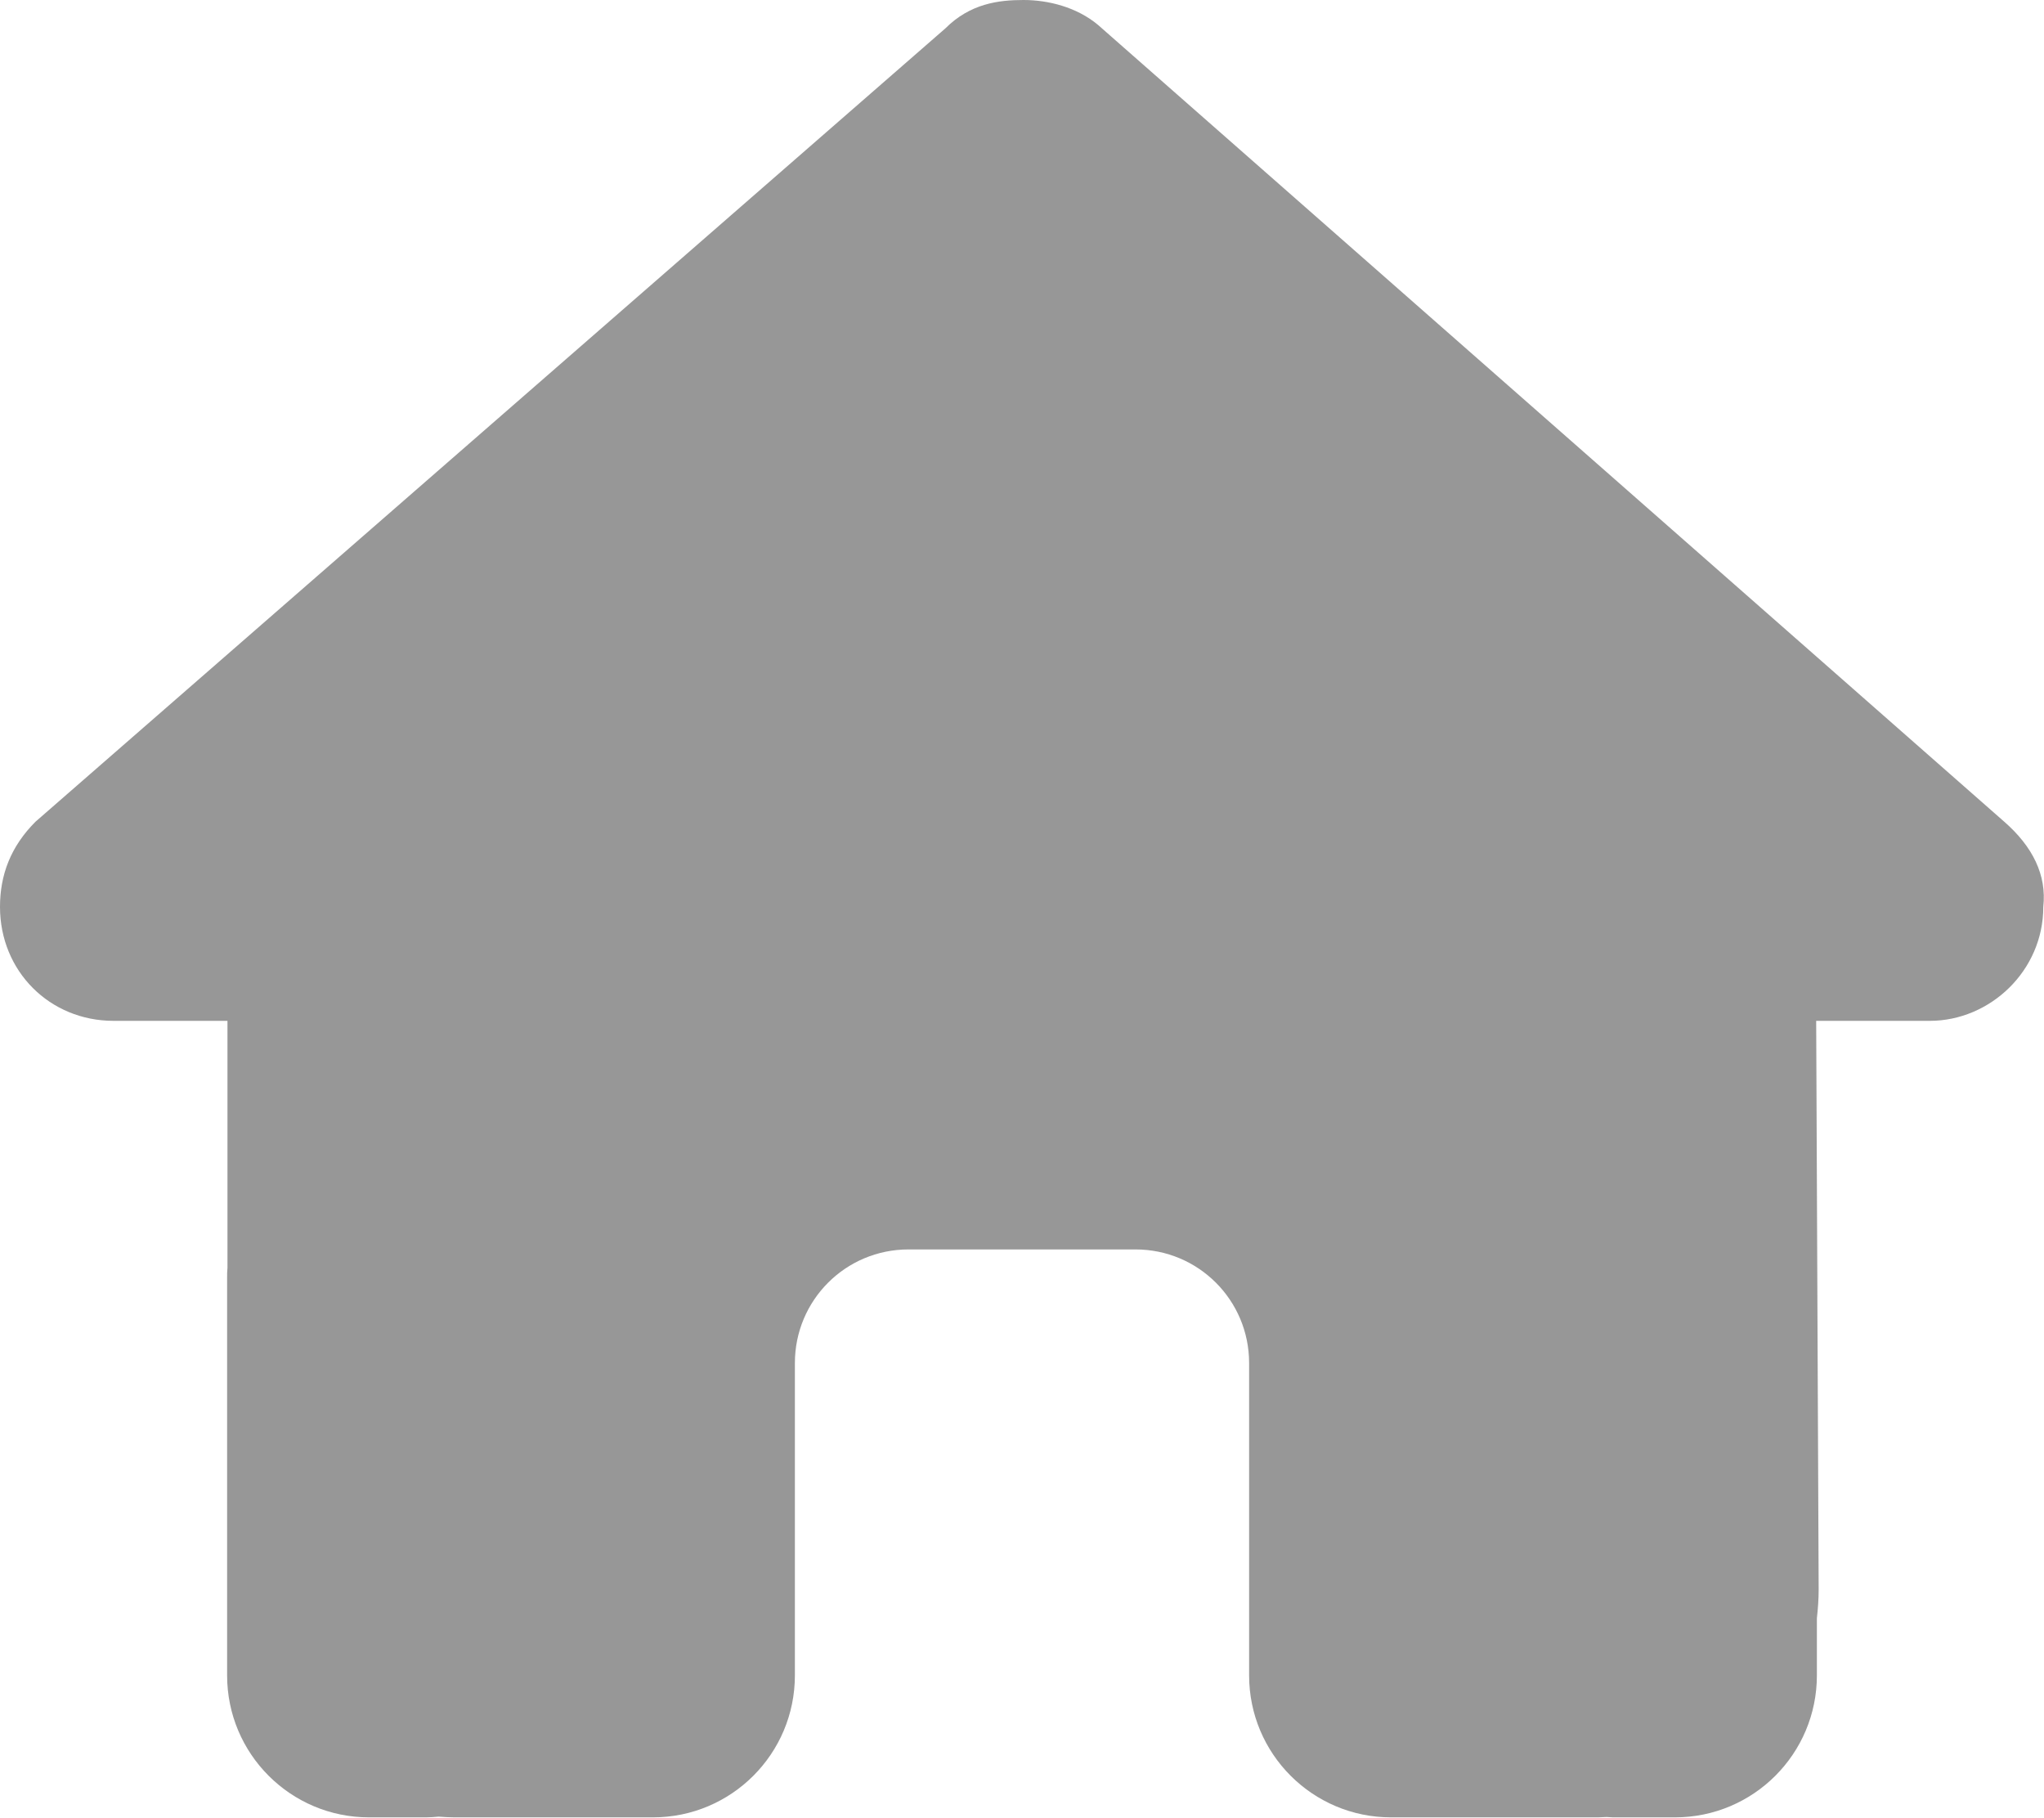
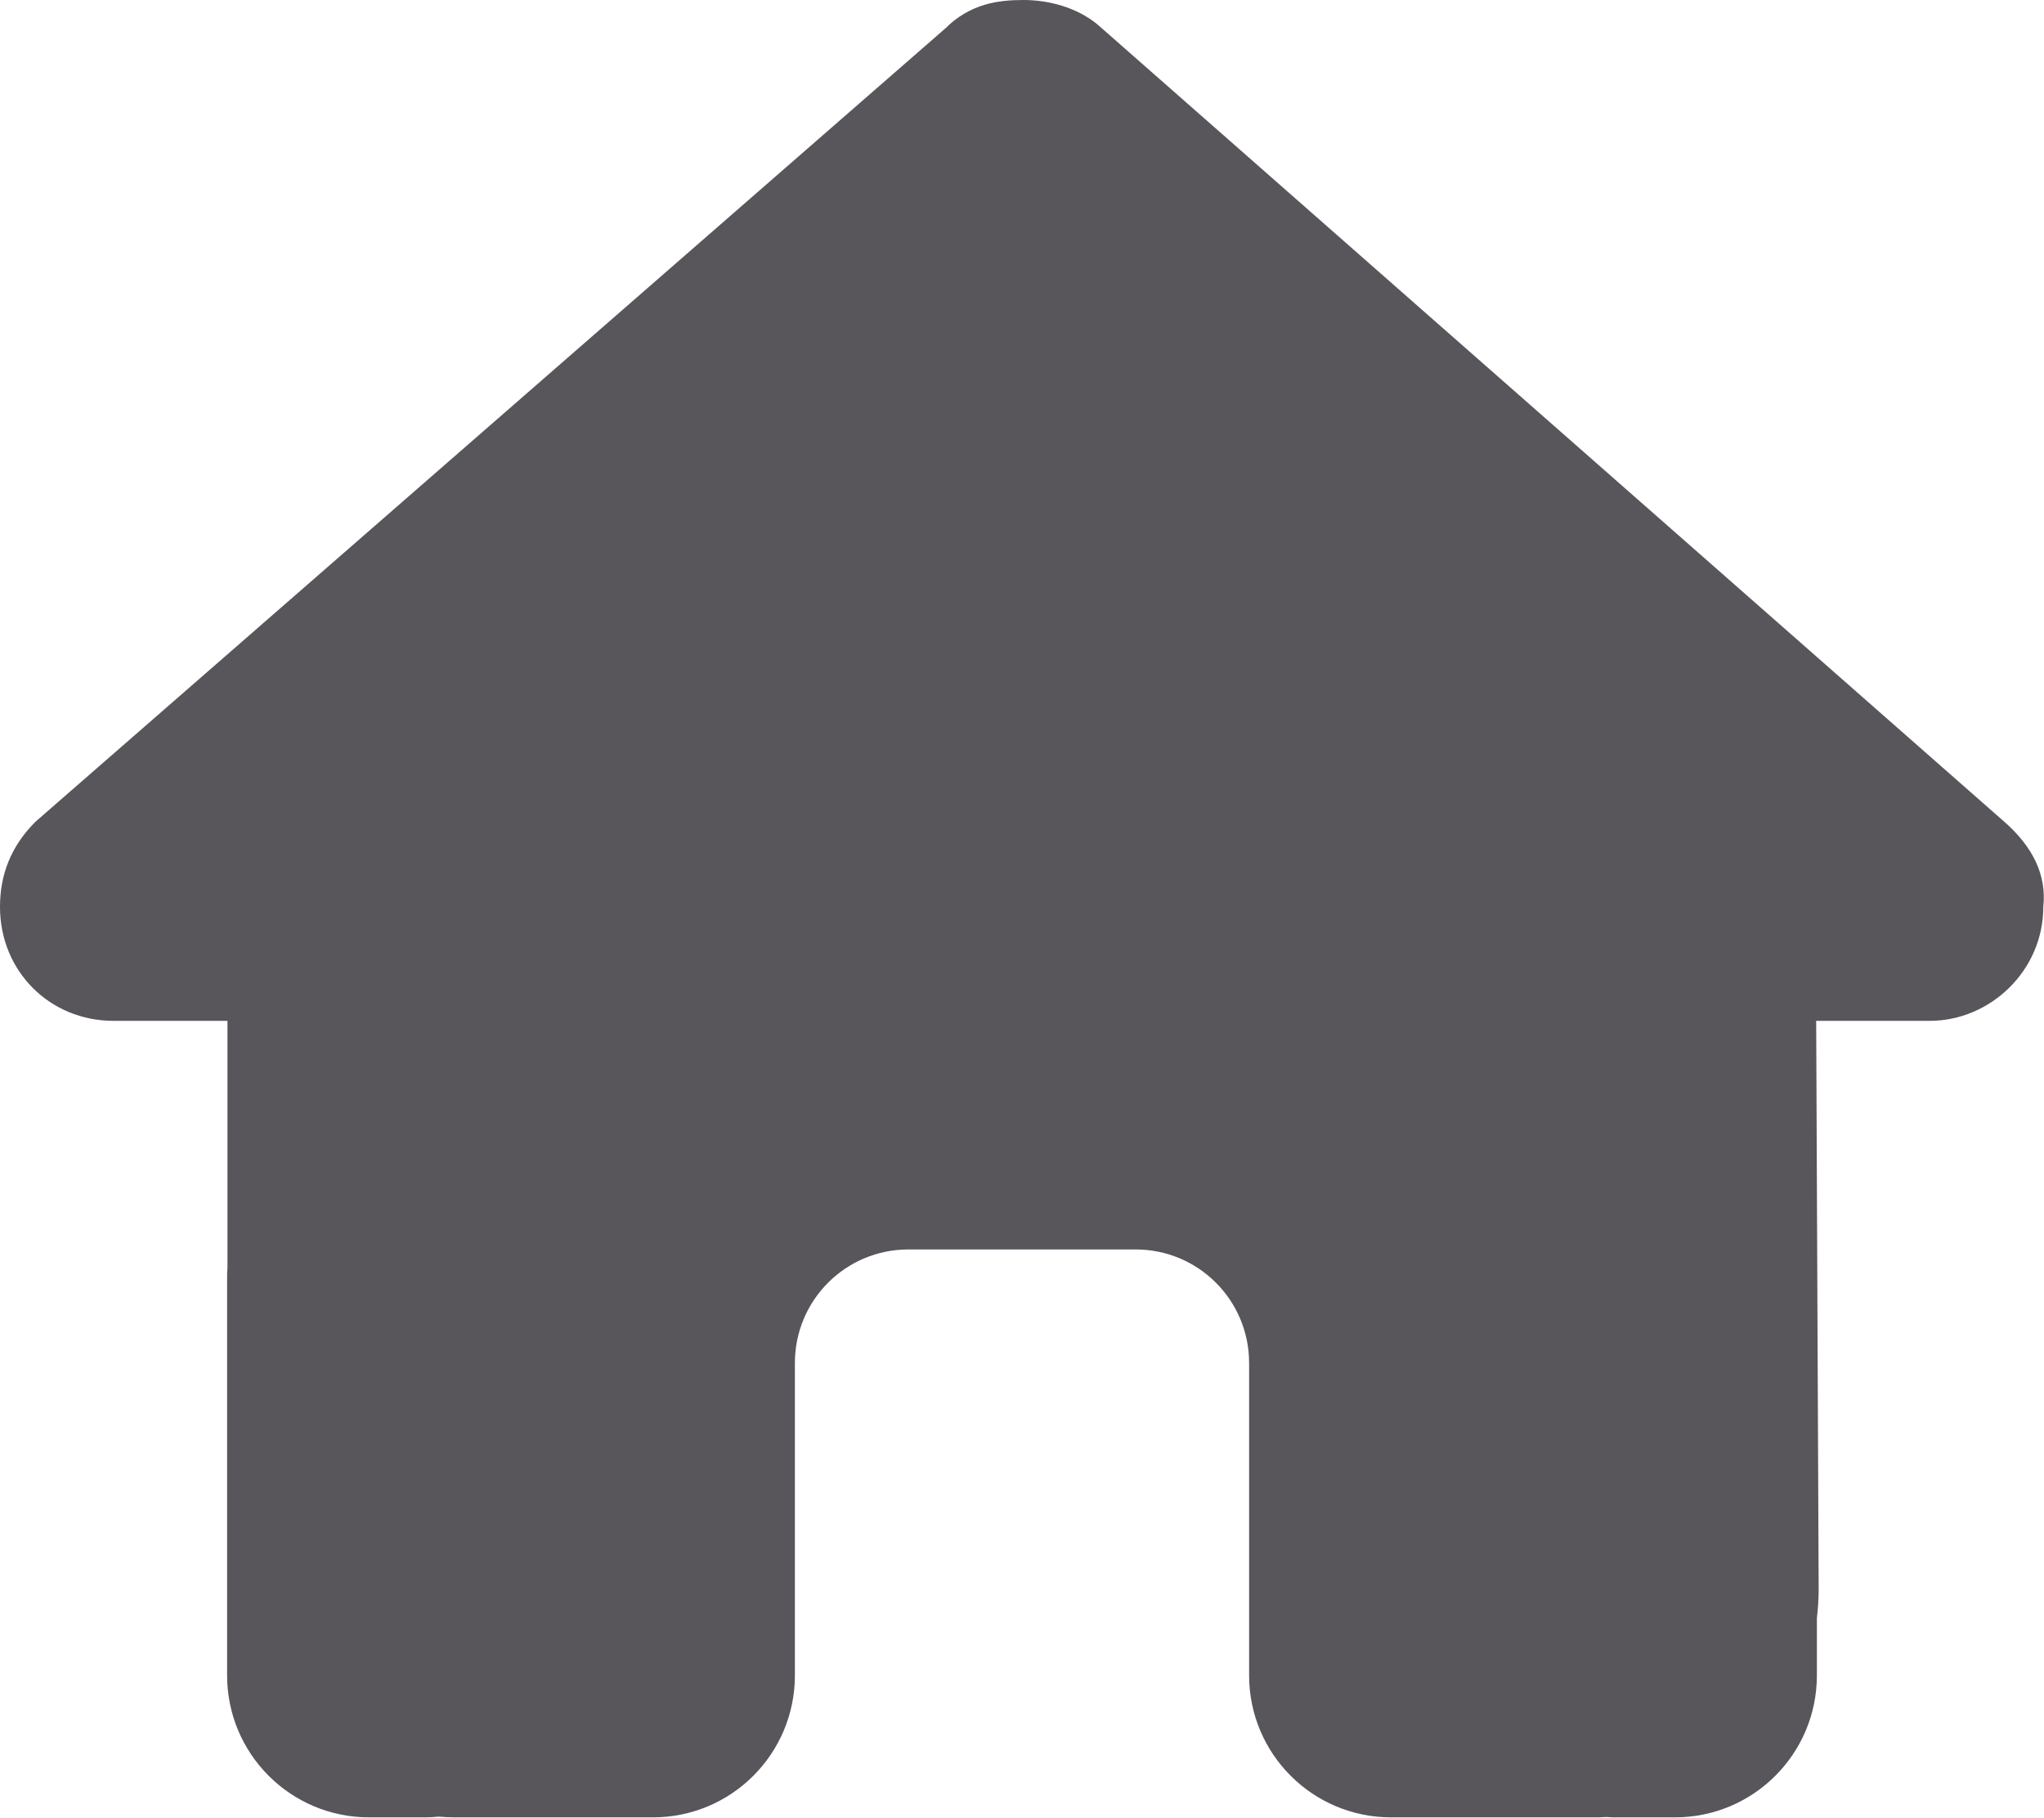
<svg xmlns="http://www.w3.org/2000/svg" height="1em" viewBox="0 0 576 512">
-   <style>svg{fill:#979797}</style>
+   <style>svg{fill:#58555b}</style>
  <path d="M575.8 255.5c0 18-15 32.1-32 32.1h-32l.7 160.2c0 2.7-.2 5.4-.5 8.1V472c0 22.1-17.9 40-40 40H456c-1.1 0-2.2 0-3.3-.1c-1.4 .1-2.8 .1-4.2 .1H416 392c-22.1 0-40-17.9-40-40V448 384c0-17.7-14.3-32-32-32H256c-17.7 0-32 14.3-32 32v64 24c0 22.1-17.9 40-40 40H160 128.1c-1.5 0-3-.1-4.5-.2c-1.2 .1-2.4 .2-3.6 .2H104c-22.1 0-40-17.9-40-40V360c0-.9 0-1.9 .1-2.8V287.6H32c-18 0-32-14-32-32.1c0-9 3-17 10-24L266.4 8c7-7 15-8 22-8s15 2 21 7L564.8 231.5c8 7 12 15 11 24z" />
</svg>
